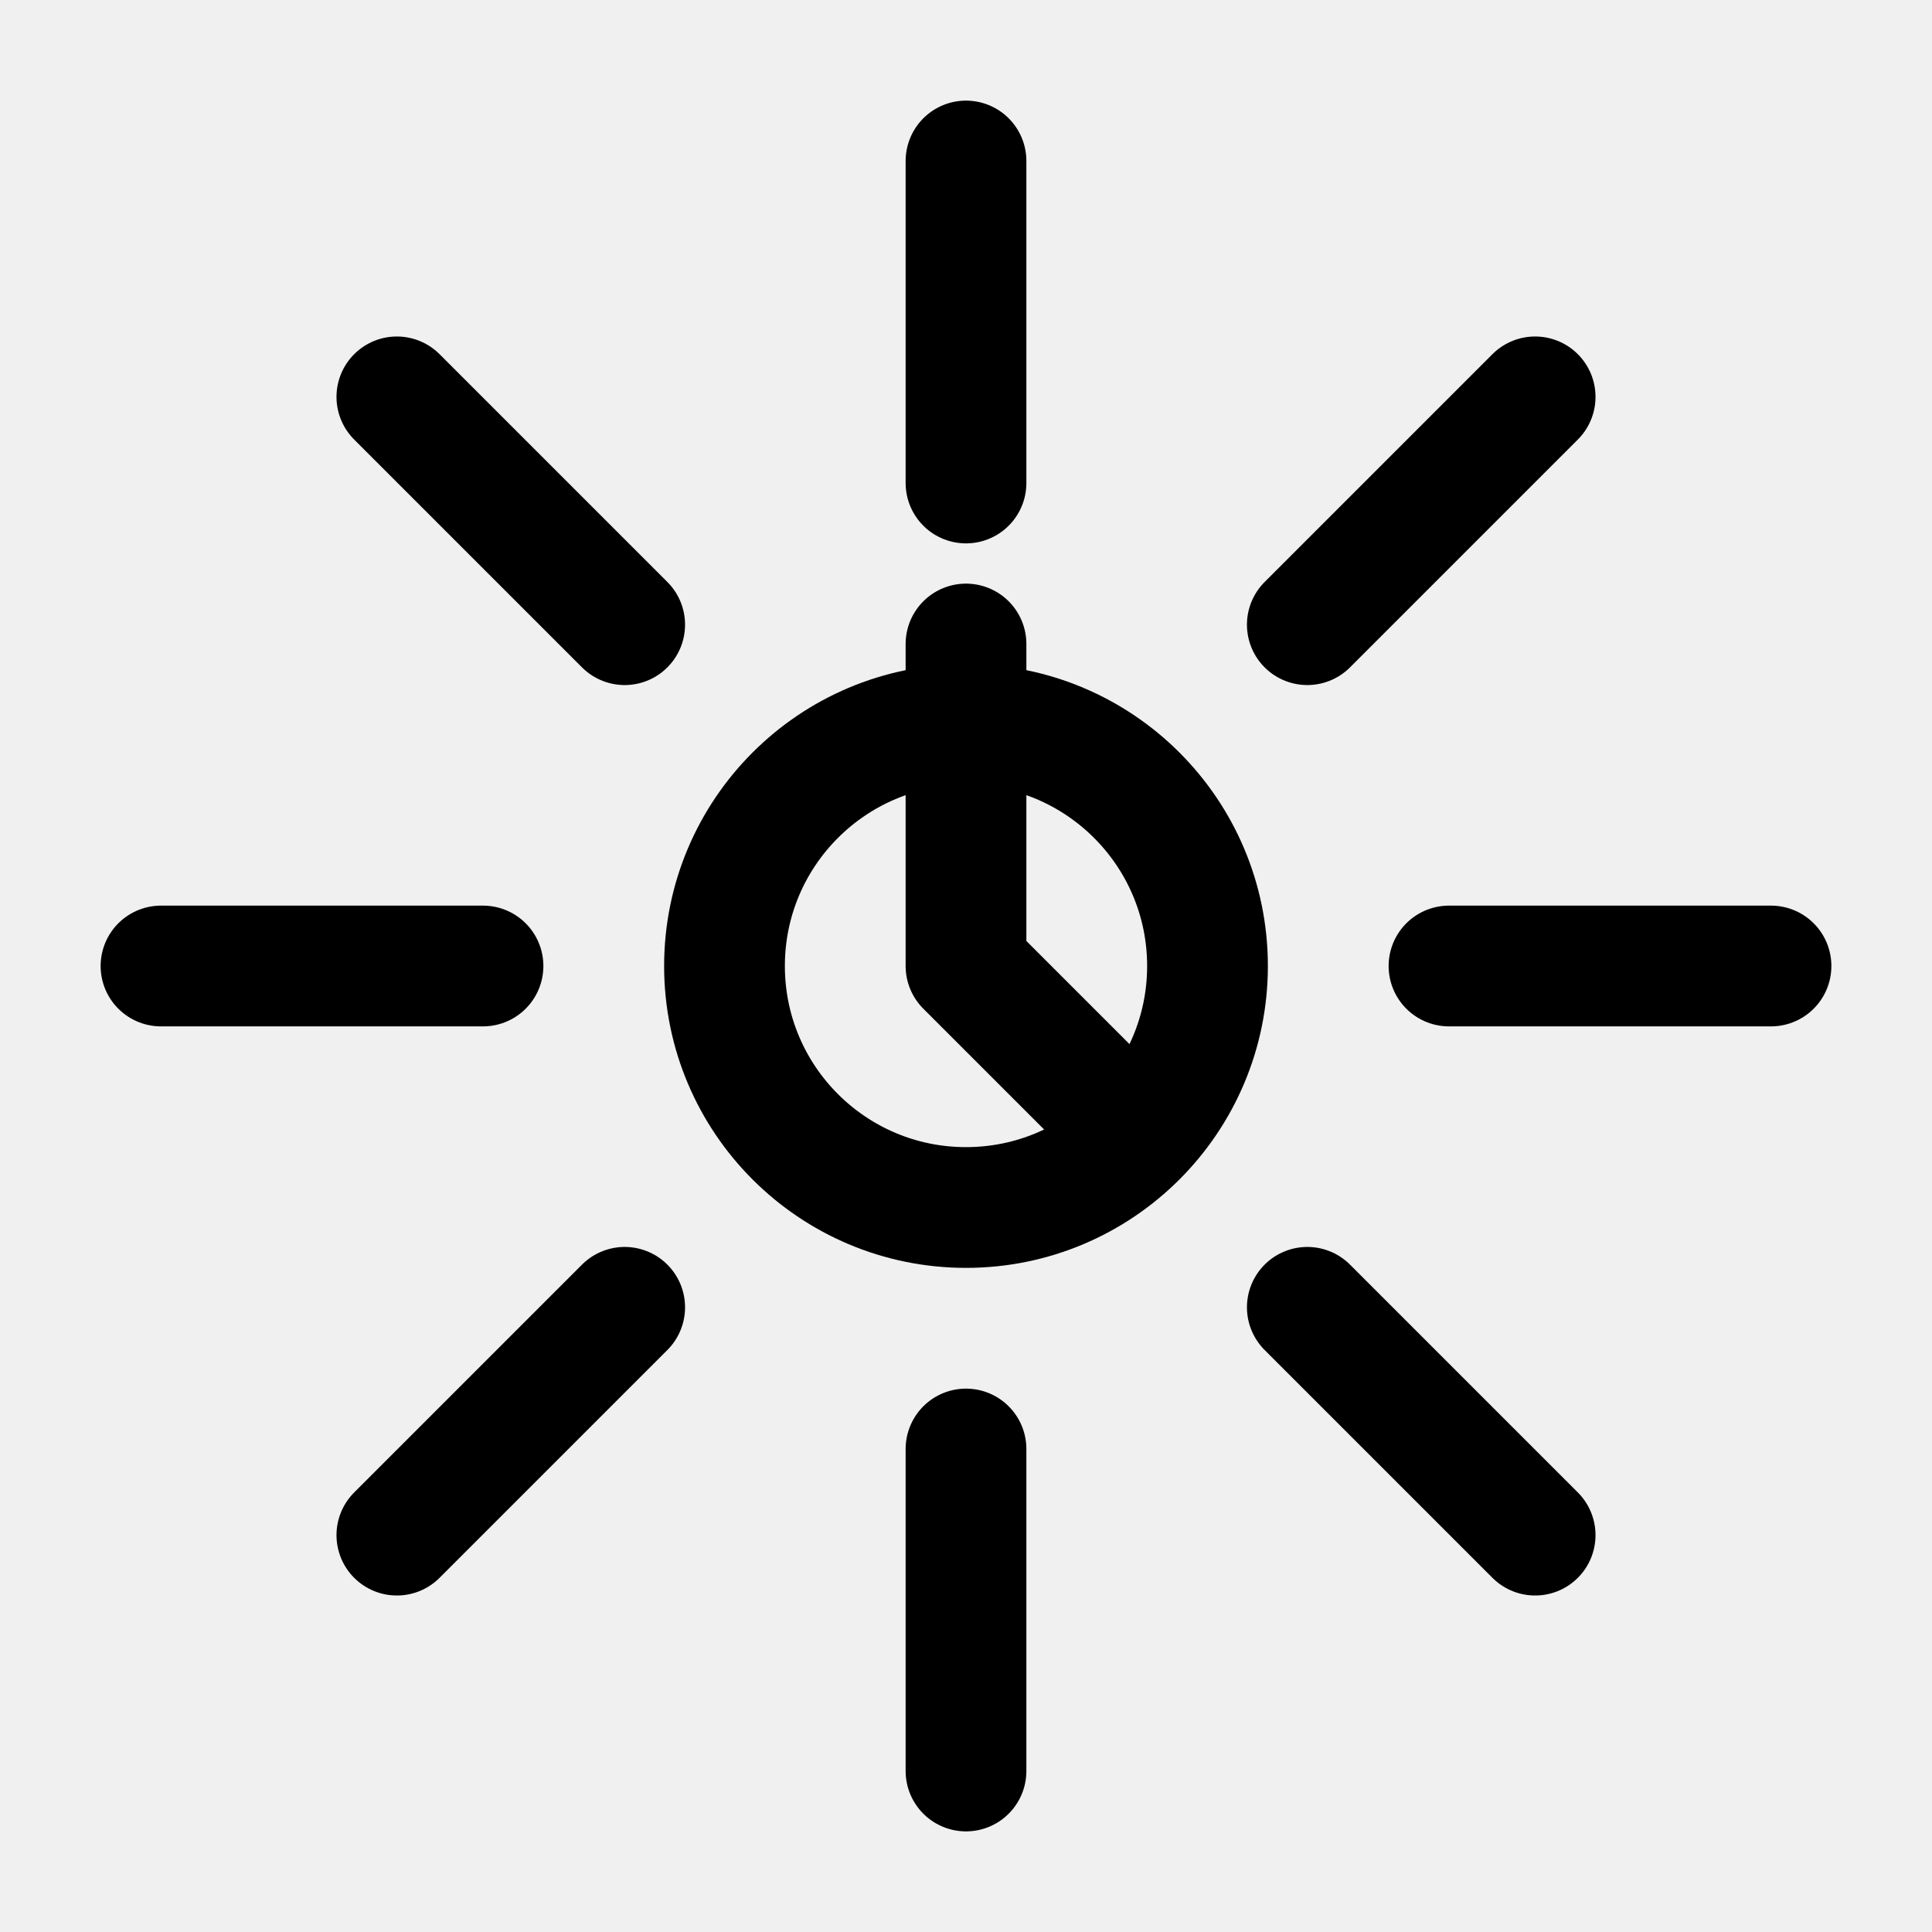
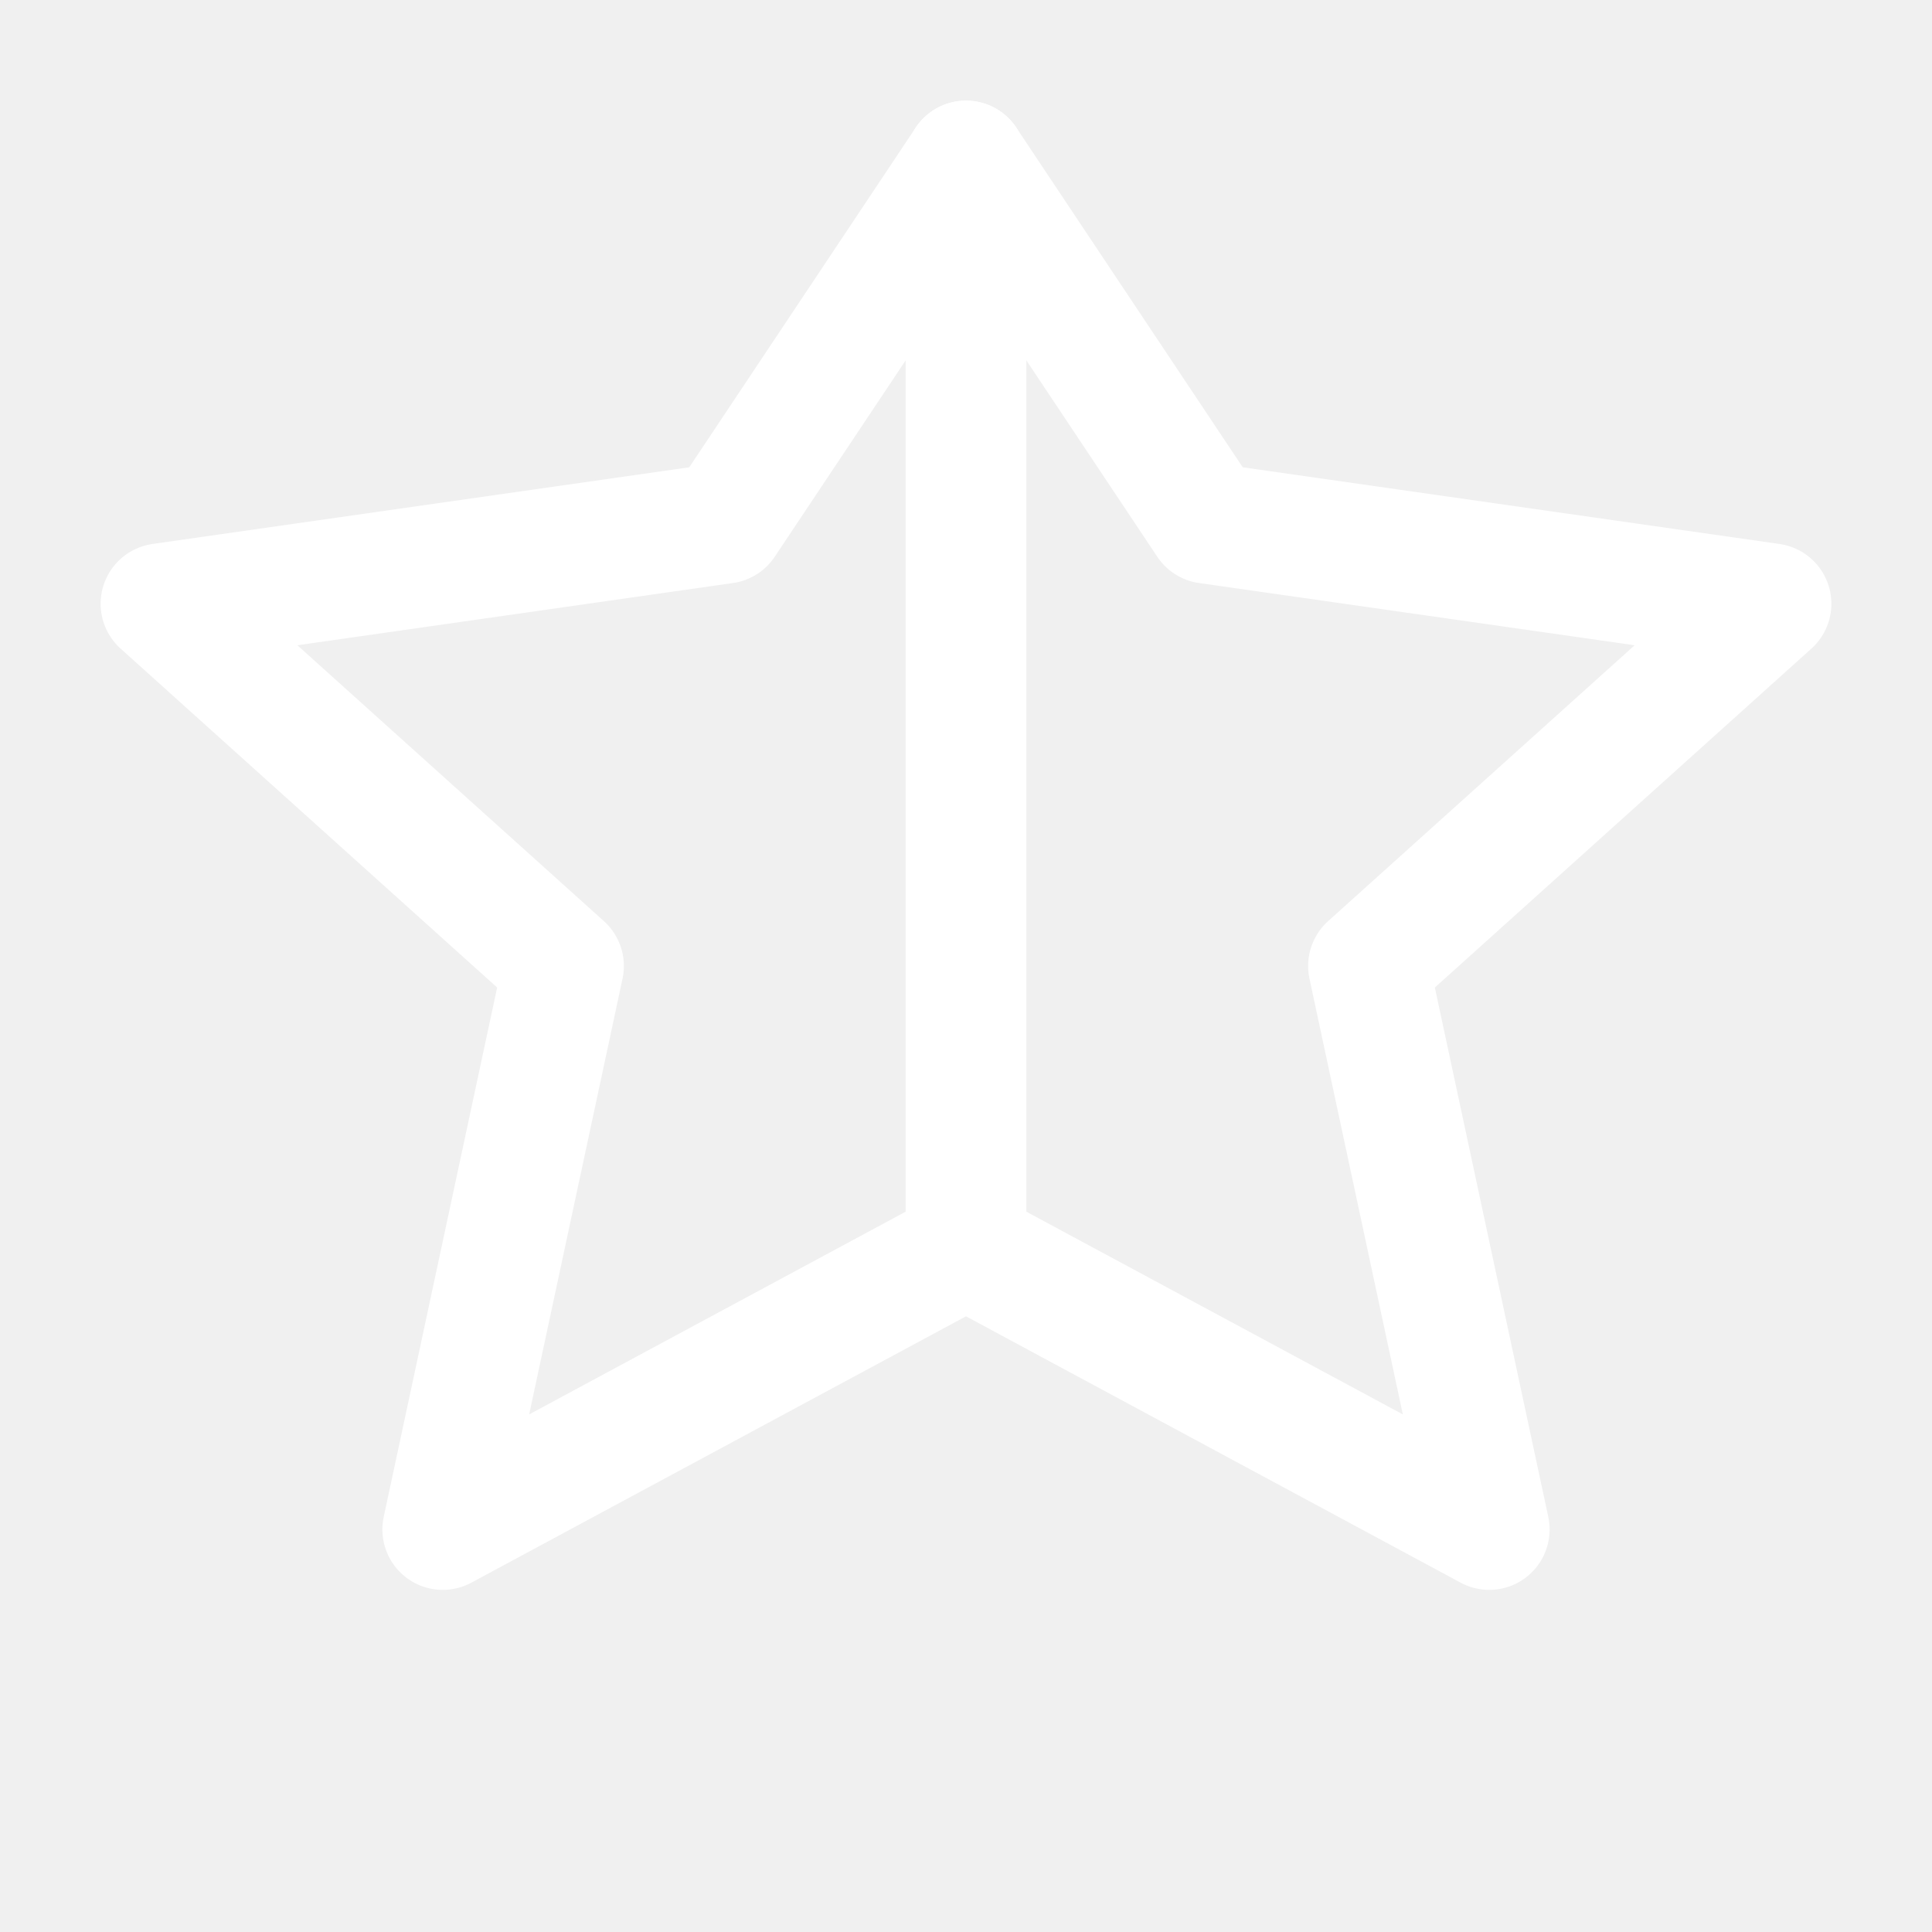
- <svg xmlns="http://www.w3.org/2000/svg" viewBox="0 0 24 24" fill="none" stroke="currentColor" stroke-width="1.5" stroke-linecap="round" stroke-linejoin="round">
-   <path d="M12 2v4M12 18v4M4.93 4.93l2.83 2.83M16.24 16.24l2.83 2.83M2 12h4M18 12h4M4.93 19.07l2.83-2.83M16.24 7.76l2.83-2.83" />
-   <circle cx="12" cy="12" r="3" />
-   <path d="M12 8v4l2 2" />
+ <svg xmlns="http://www.w3.org/2000/svg" viewBox="0 0 24 24" fill="none" stroke="white" stroke-width="1.5" stroke-linecap="round" stroke-linejoin="round">
+   <path d="M12 2L15 6.5L22 7.5L17 12L18.5 19L12 15.5L5.5 19L7 12L2 7.5L9 6.5L12 2z" />
+   <path d="M12 2v13.5" />
</svg>
